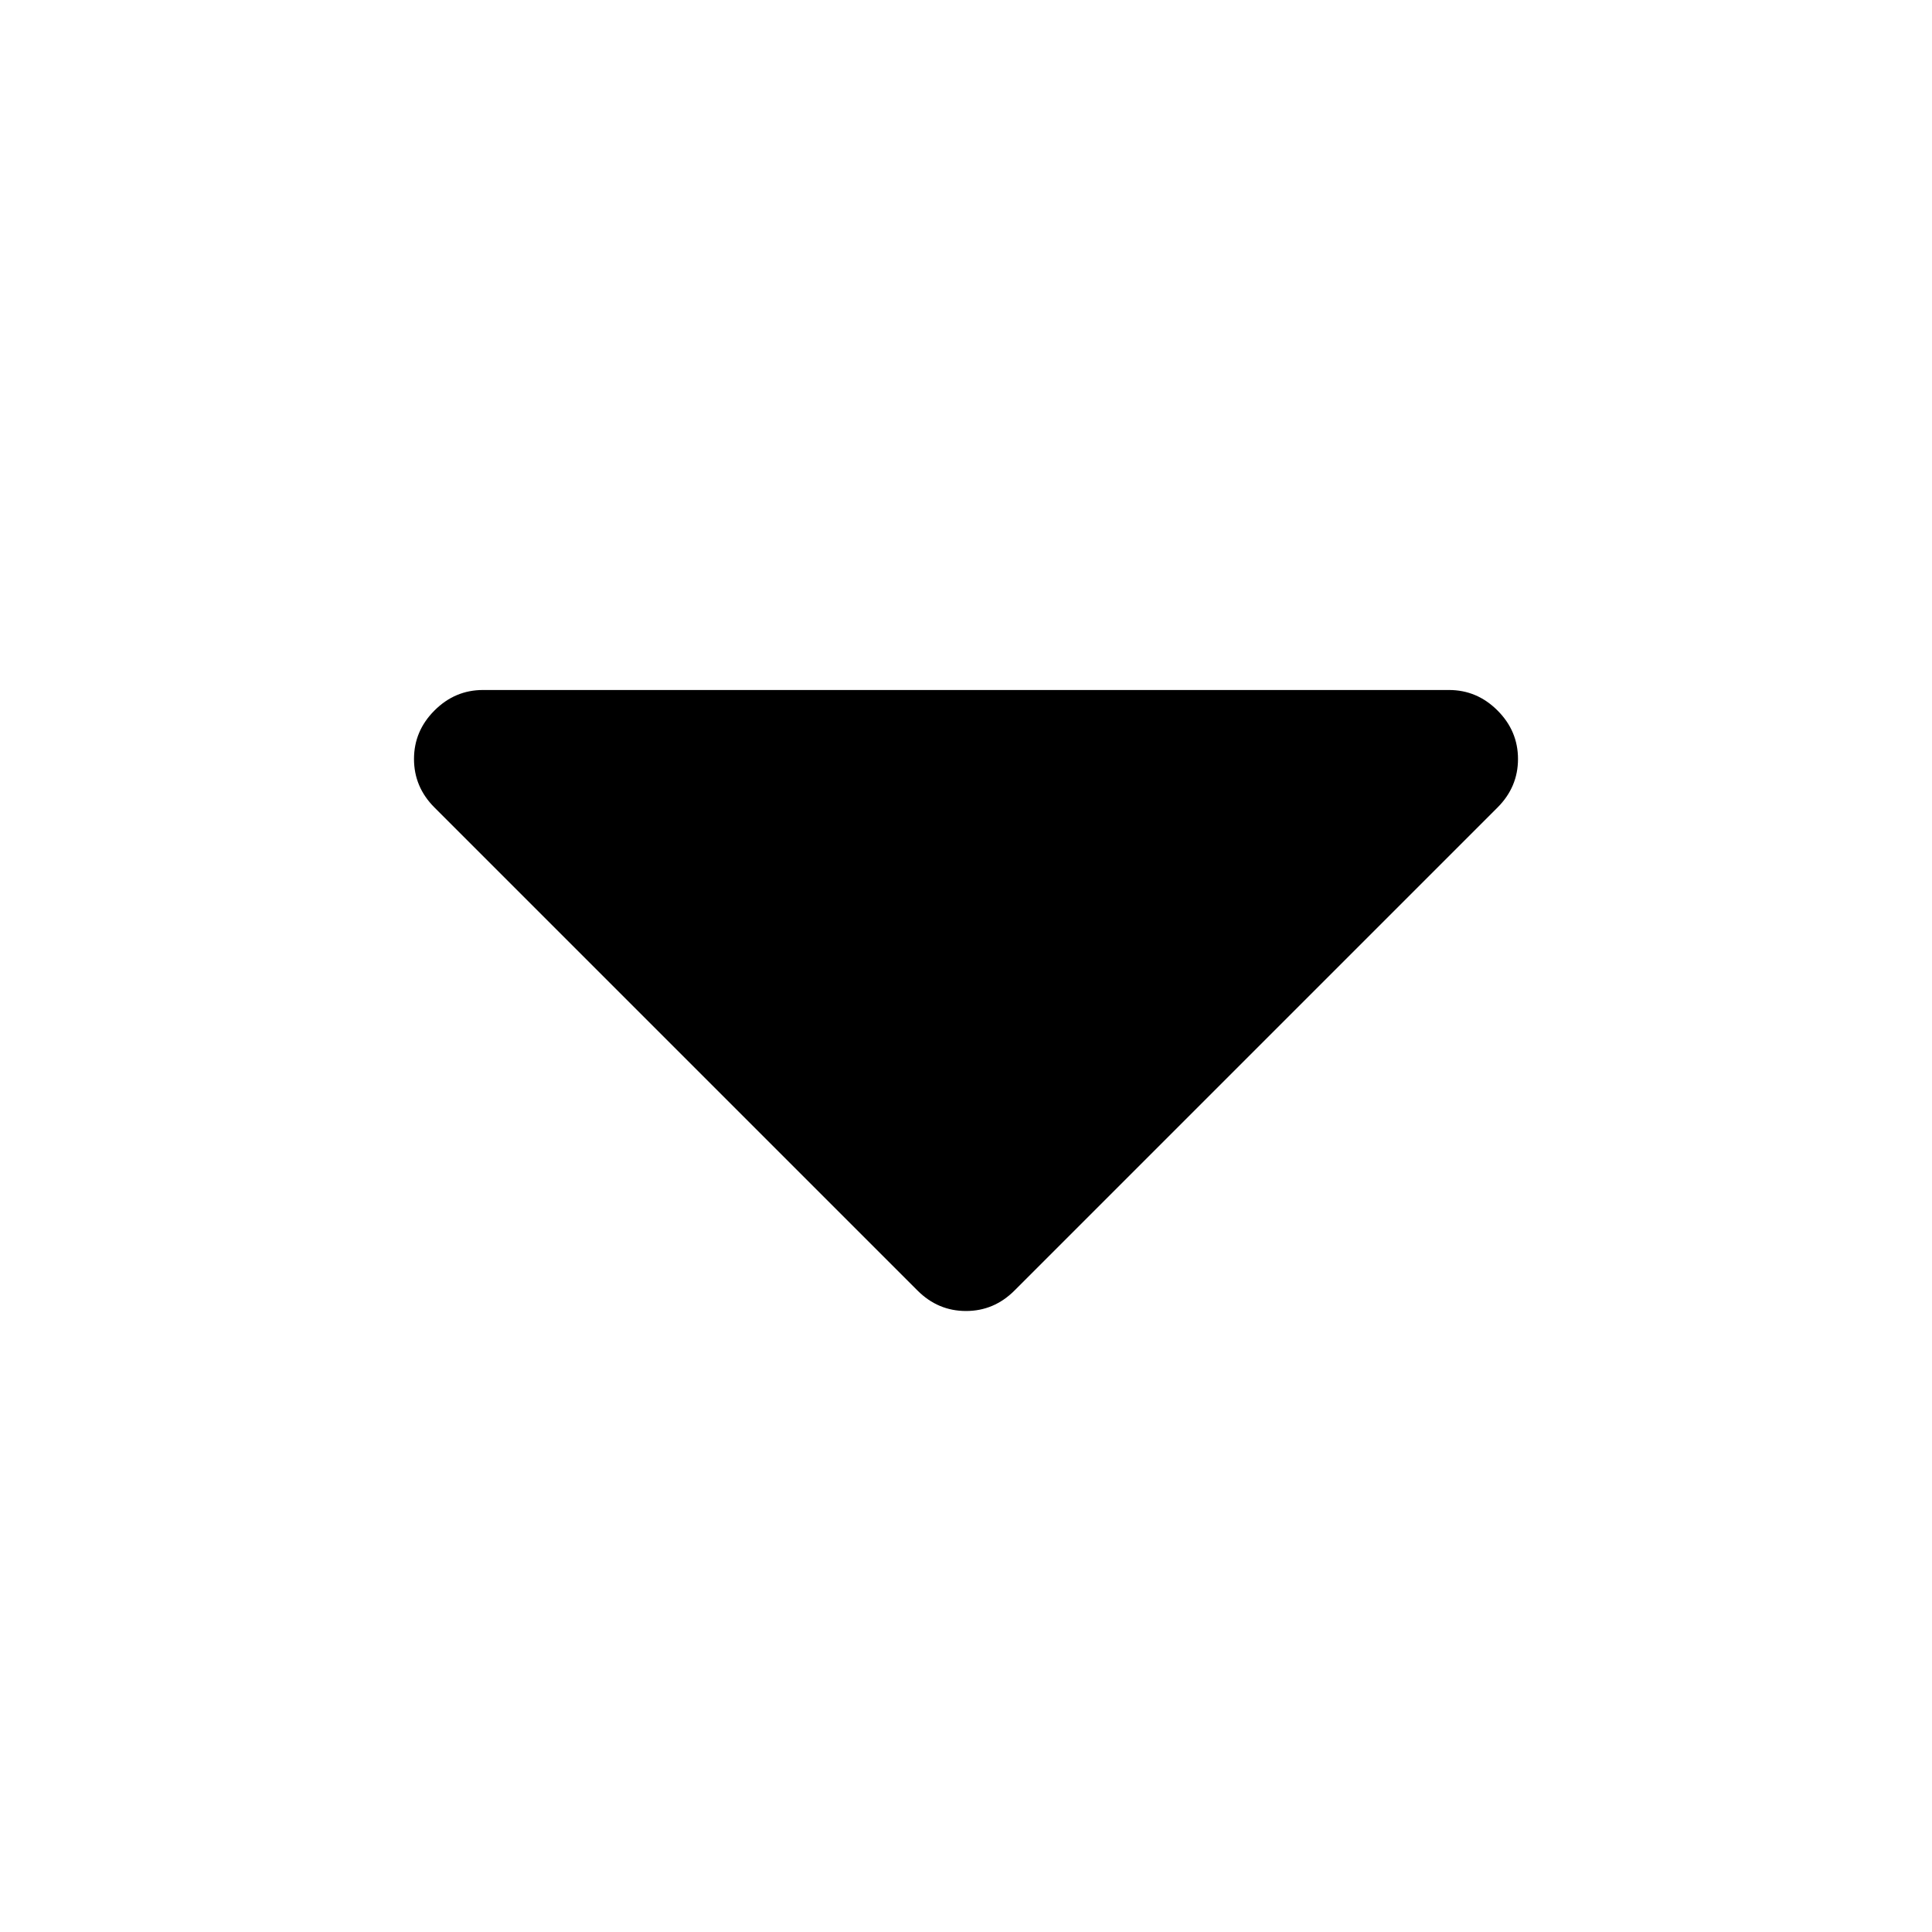
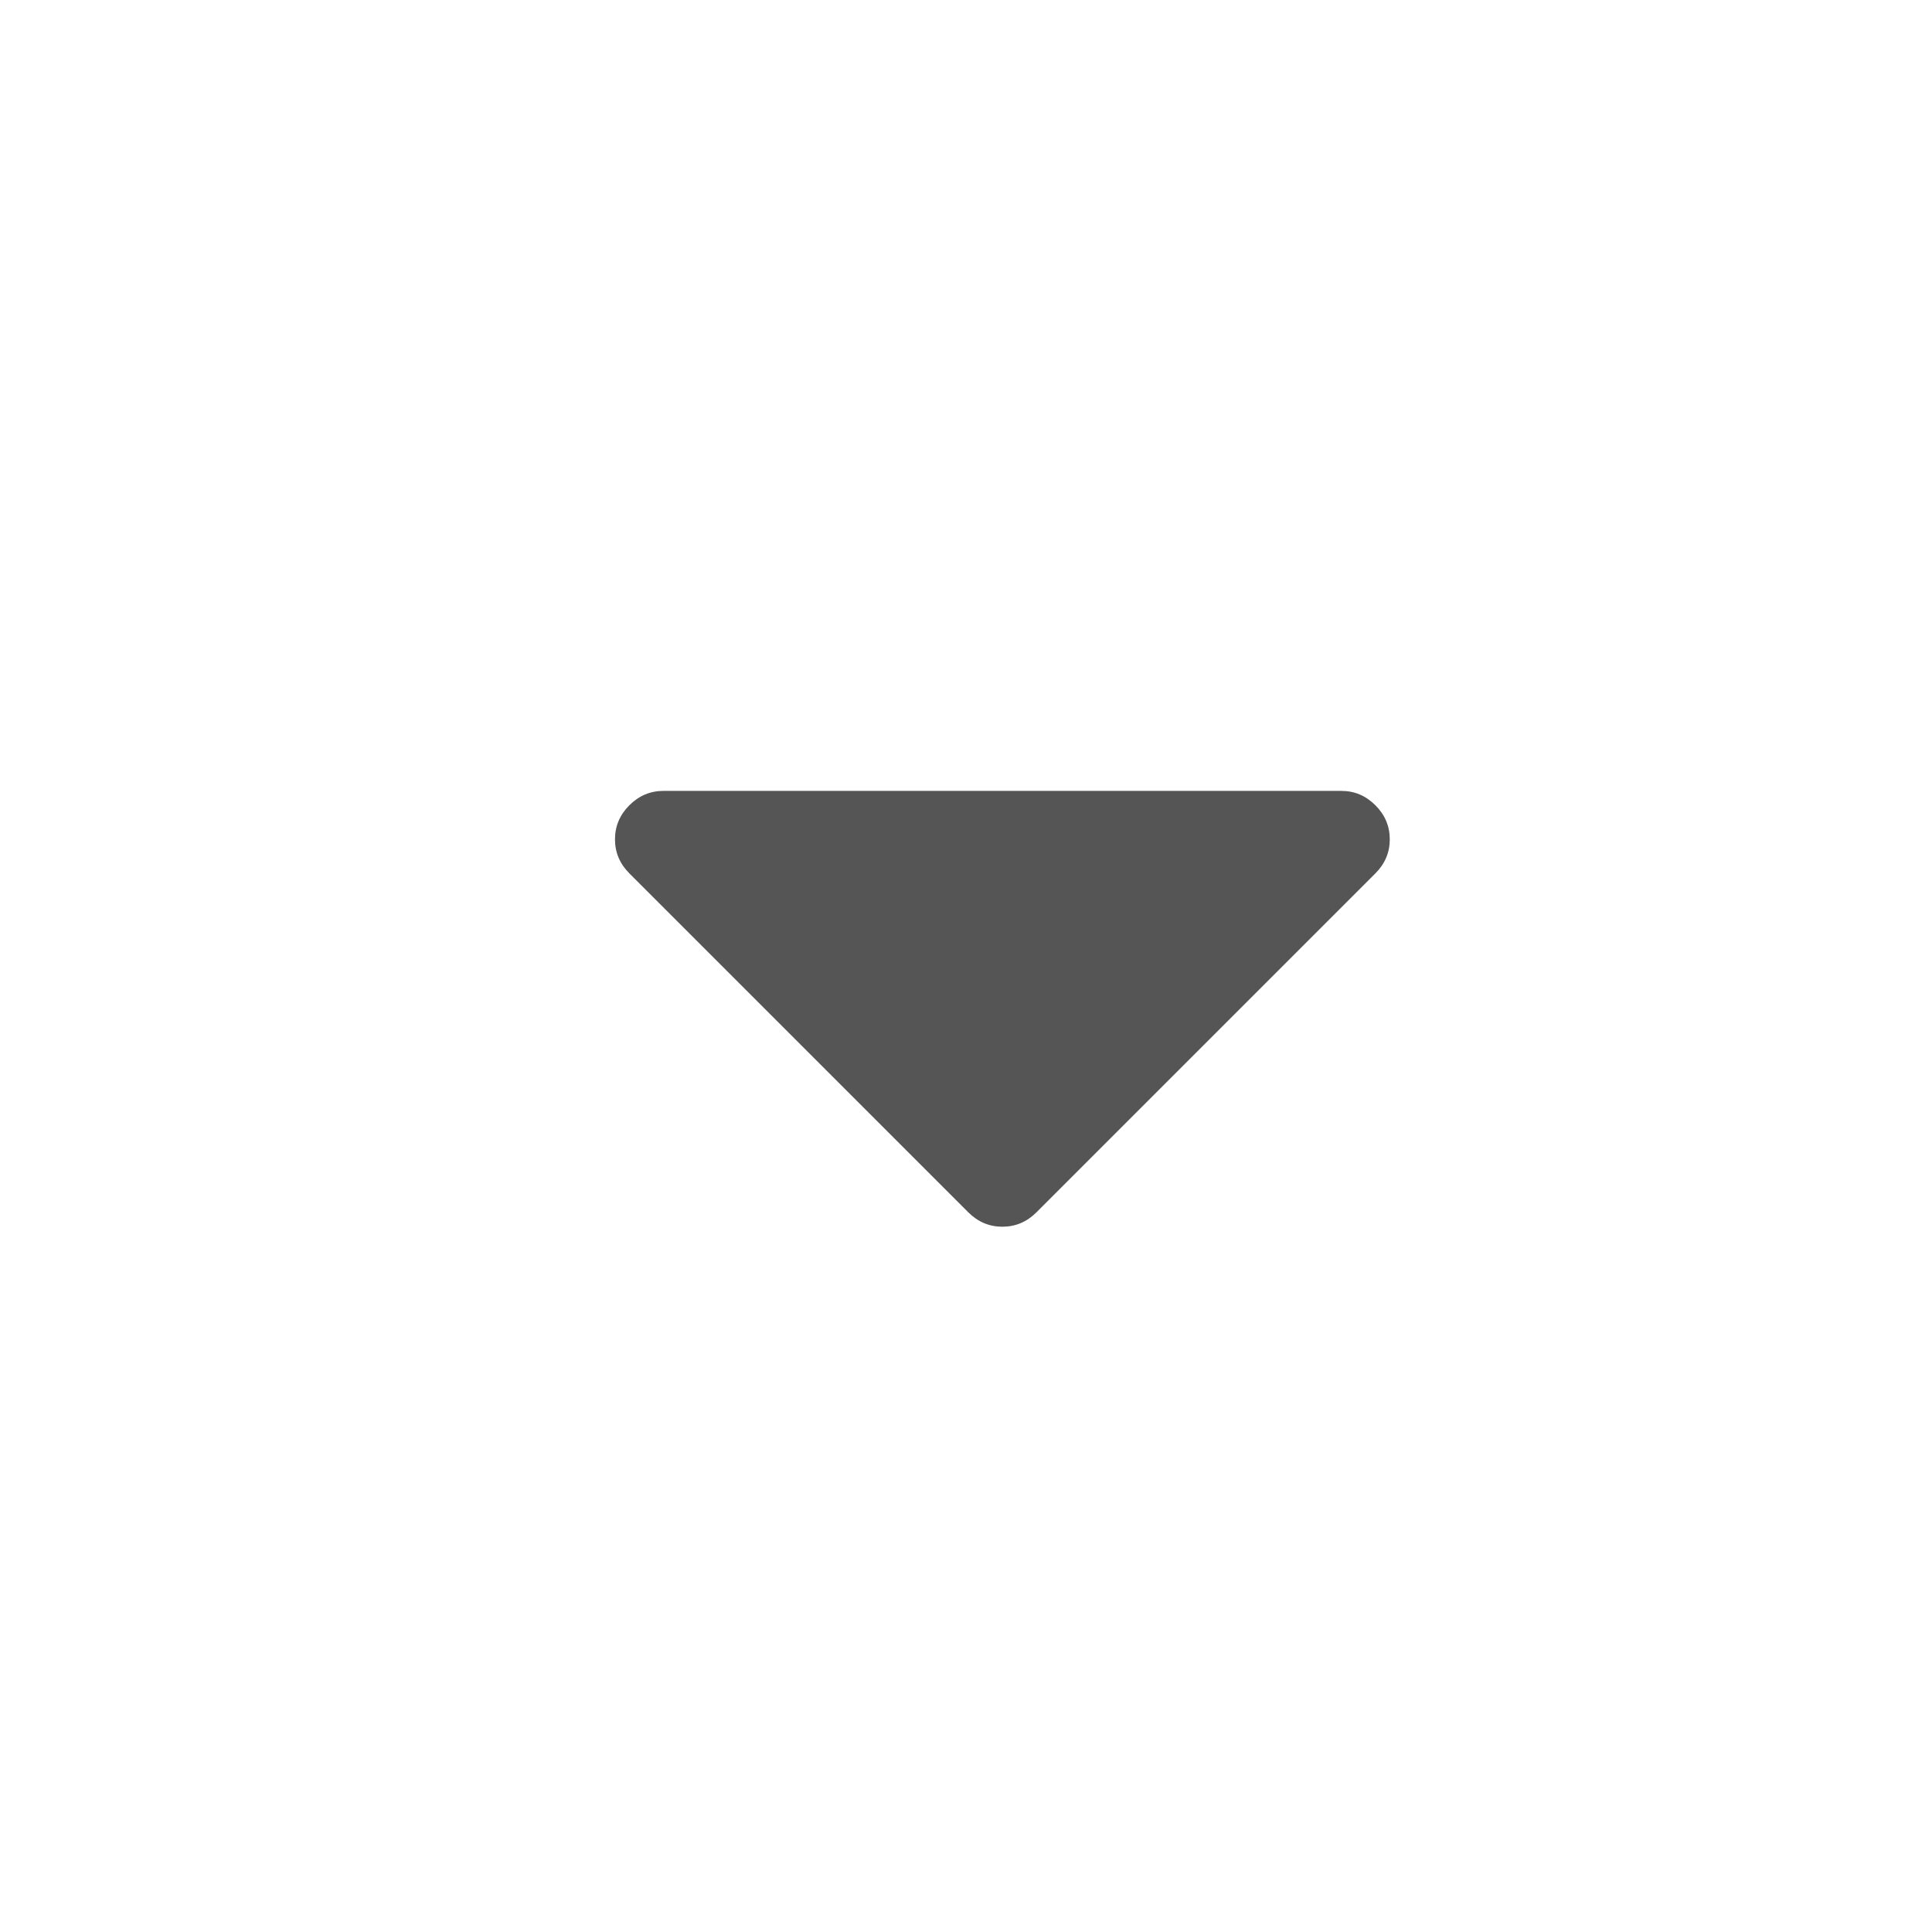
- <svg xmlns="http://www.w3.org/2000/svg" width="1792" height="1792" viewBox="0 0 1792 1792">
-   <path d="M1408 704q0 26-19 45l-448 448q-19 19-45 19t-45-19l-448-448q-19-19-19-45t19-45 45-19h896q26 0 45 19t19 45z" />
+ <svg xmlns="http://www.w3.org/2000/svg" width="100" height="100" viewBox="0 0 1792 1792" id="svg2" version="1.1">
+   <defs id="defs8" />
+   <path d="m 1289.066,778.501 q 0,18.247 -13.334,31.581 L 961.324,1124.49 q -13.334,13.334 -31.581,13.334 -18.247,0 -31.581,-13.334 L 583.754,810.082 q -13.334,-13.334 -13.334,-31.581 0,-18.247 13.334,-31.581 13.334,-13.334 31.581,-13.334 l 628.816,0 q 18.247,0 31.581,13.334 13.334,13.334 13.334,31.581 z" id="path4" style="fill:#555555" />
</svg>
